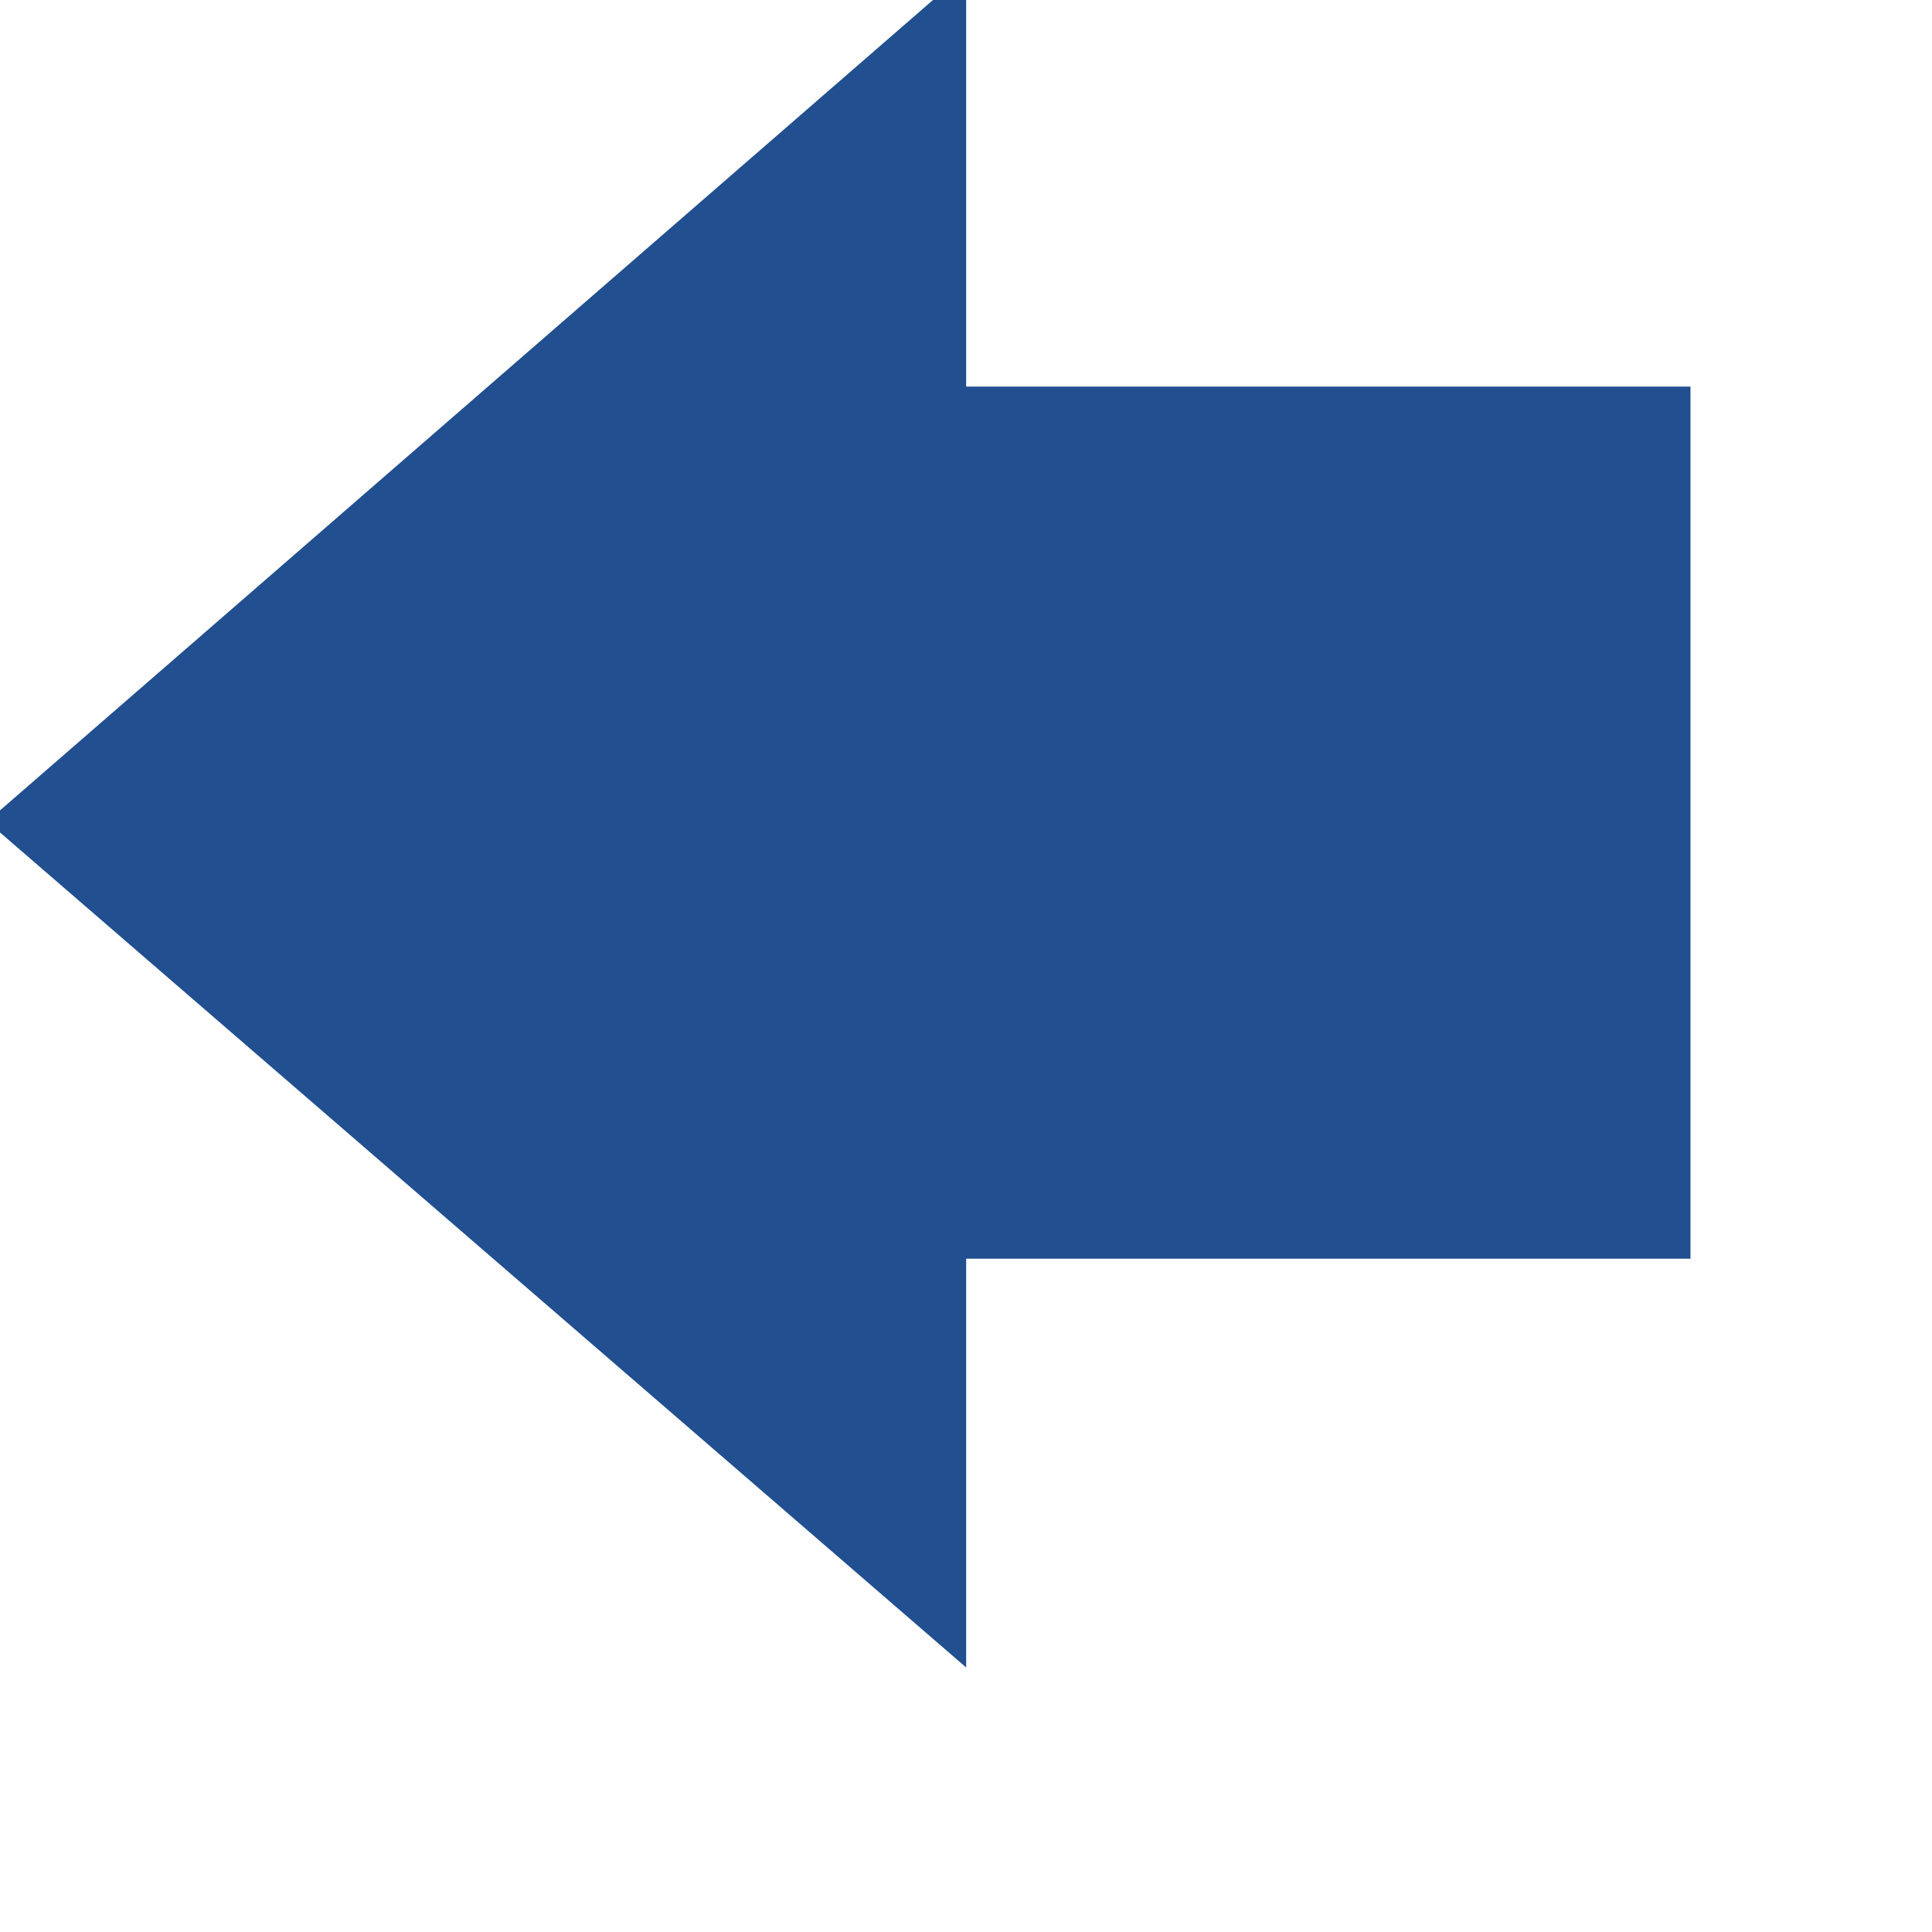
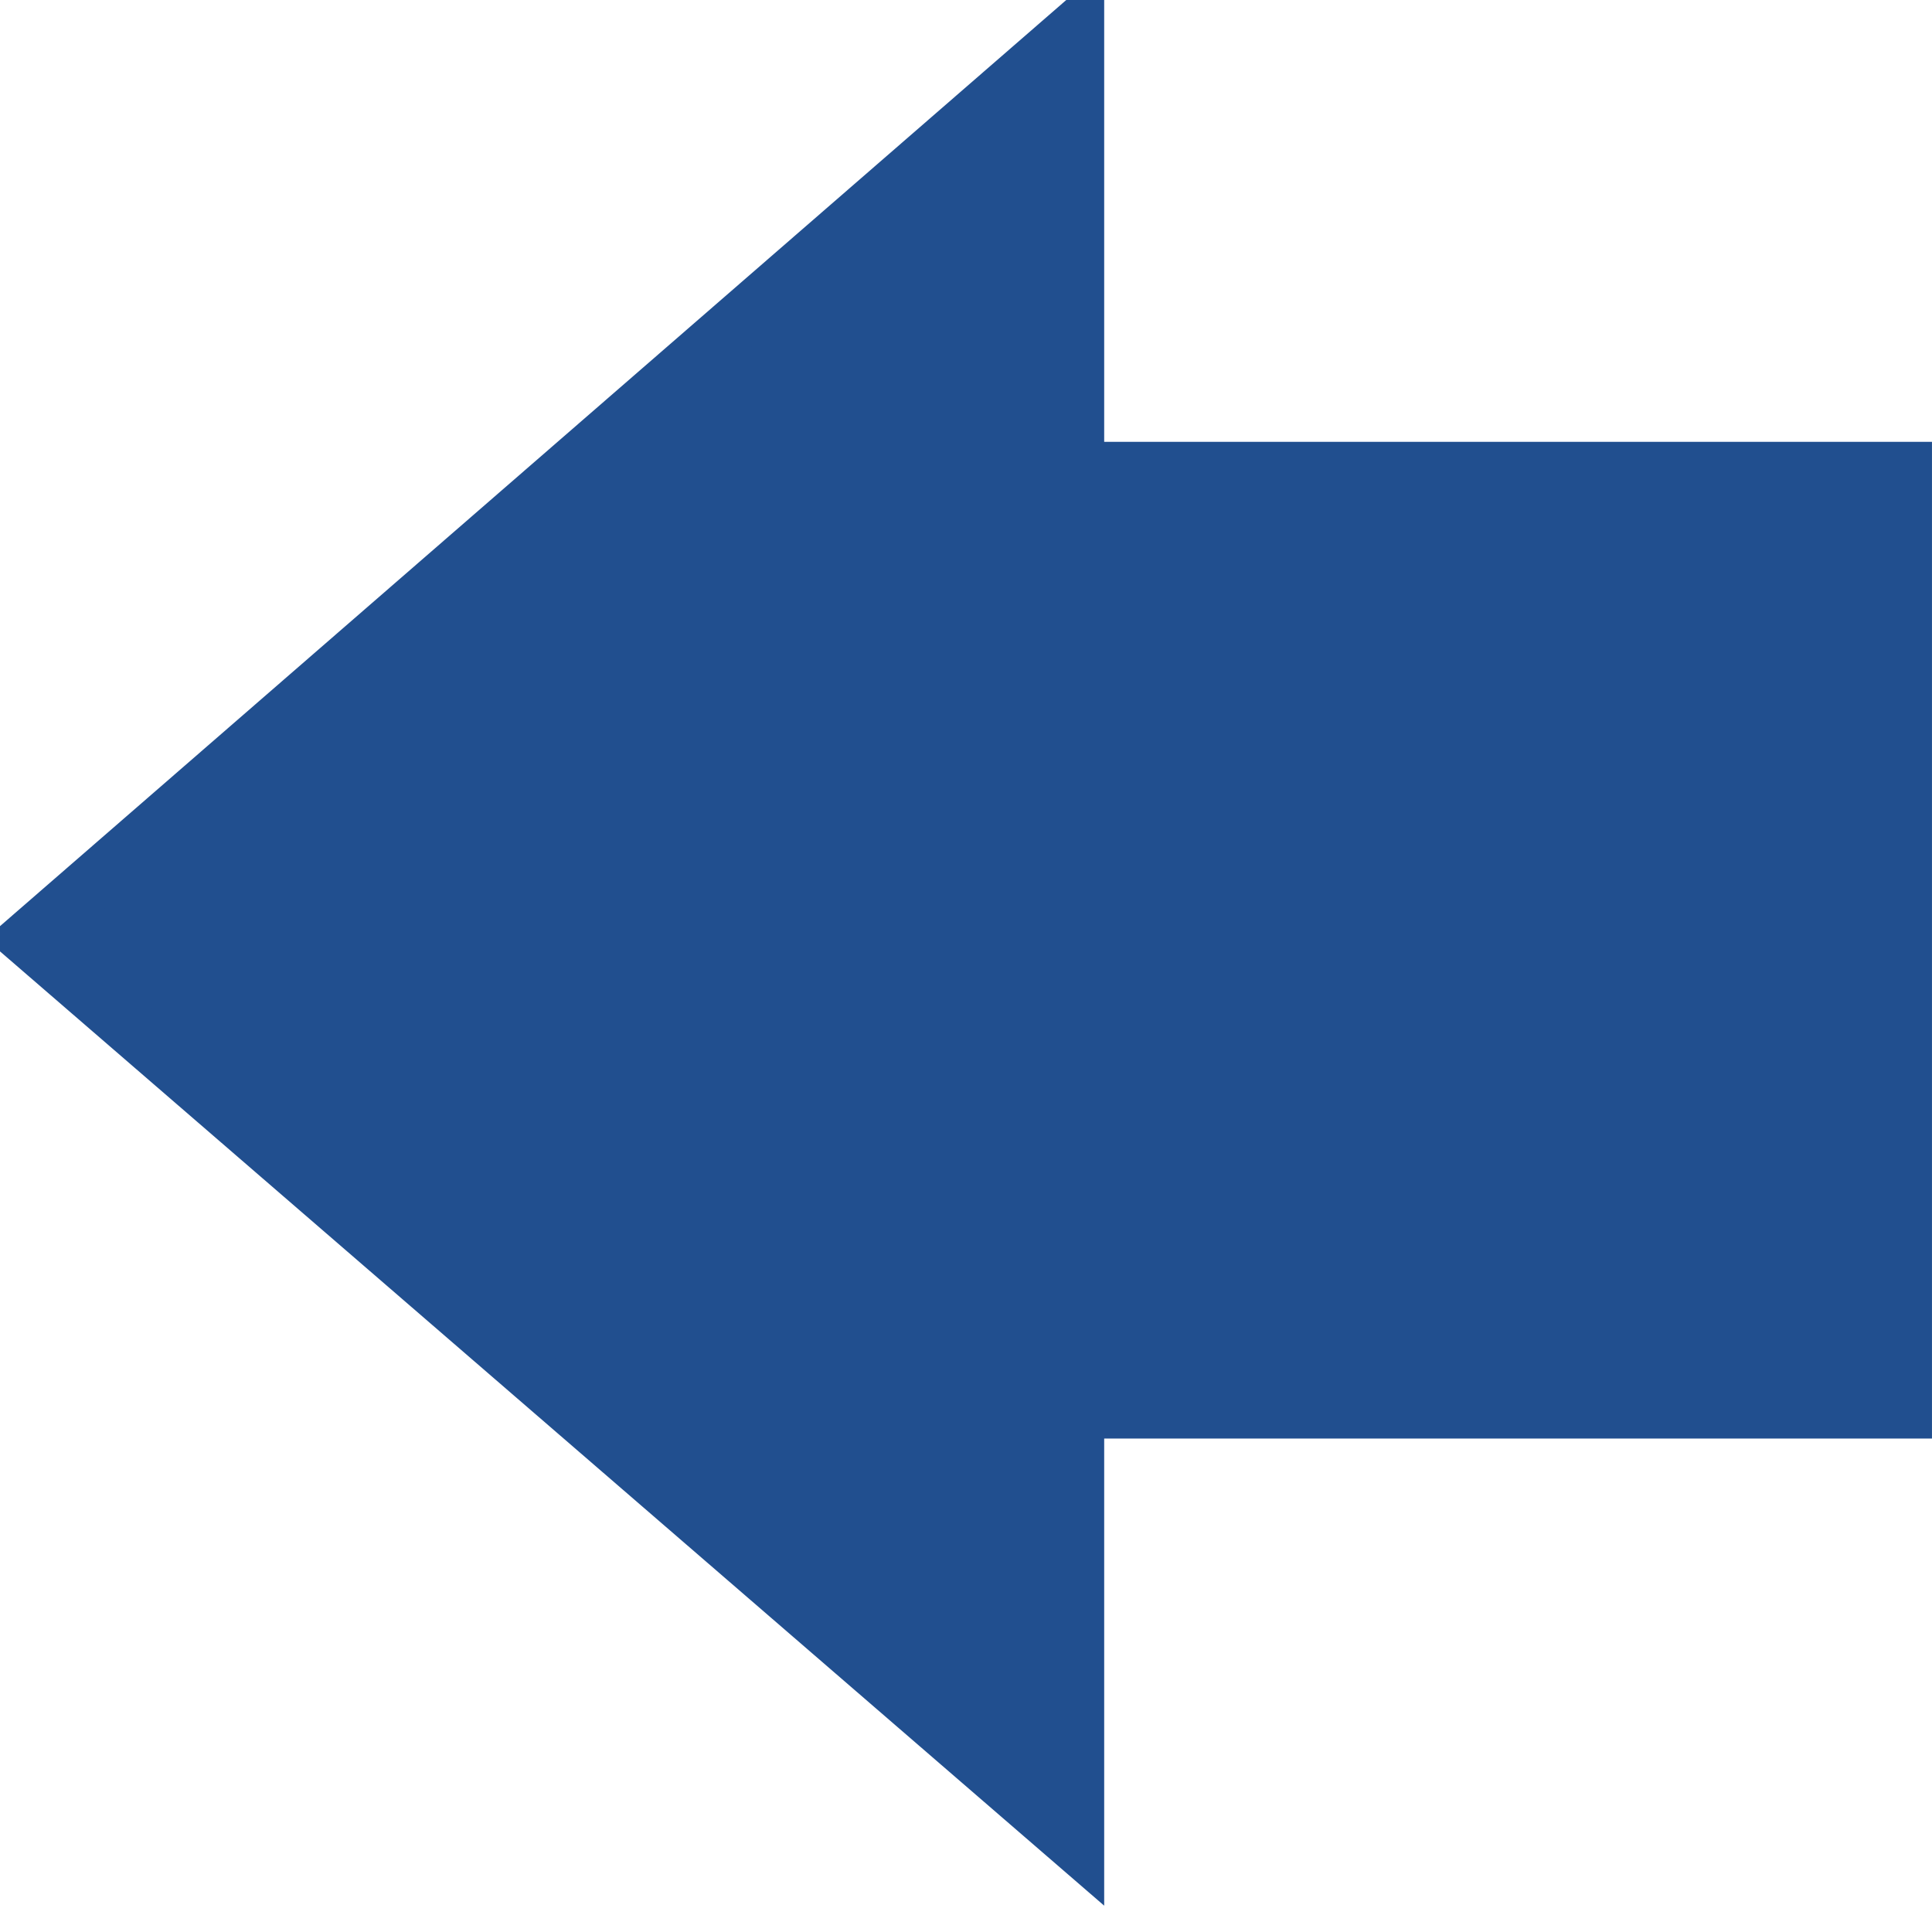
- <svg xmlns="http://www.w3.org/2000/svg" version="1.1" width="40" height="40" id="svg2" xml:space="preserve">
+ <svg xmlns="http://www.w3.org/2000/svg" version="1.1" width="35" height="35" id="svg2" xml:space="preserve">
  <defs id="defs6">
    <clipPath id="clipPath18">
      <path d="M 0,792 1224,792 1224,0 0,0 0,792 z" id="path20" />
    </clipPath>
    <clipPath id="clipPath26">
      <path d="m 248.406,36 727.909,0 0,700.912 -727.909,0 0,-700.912 z" id="path28" />
    </clipPath>
    <clipPath id="clipPath50">
      <path d="m 0,0 1224,0 0,792 L 0,792 0,0 z" id="path52" />
    </clipPath>
    <clipPath id="clipPath60">
      <path d="M 0,792 1224,792 1224,0 0,0 0,792 z" id="path62" />
    </clipPath>
    <clipPath id="clipPath78">
      <path d="m 0,0 1224,0 0,792 L 0,792 0,0 z" id="path80" />
    </clipPath>
  </defs>
  <g transform="matrix(1.25,0,0,-1.25,-459.3404,371.5201)" id="g10">
    <path d="m 383.075,296.816 -15.203,-13.205 15.203,-13.139 0,6.296 11.997,0 0,13.645 -11.997,0 0,6.403 z" id="path202" style="fill:#214f8f;fill-opacity:1;stroke:#214f8f;stroke-width:0.8;stroke-linecap:butt;stroke-linejoin:miter;stroke-miterlimit:4;stroke-opacity:1;stroke-dasharray:none" />
  </g>
</svg>
